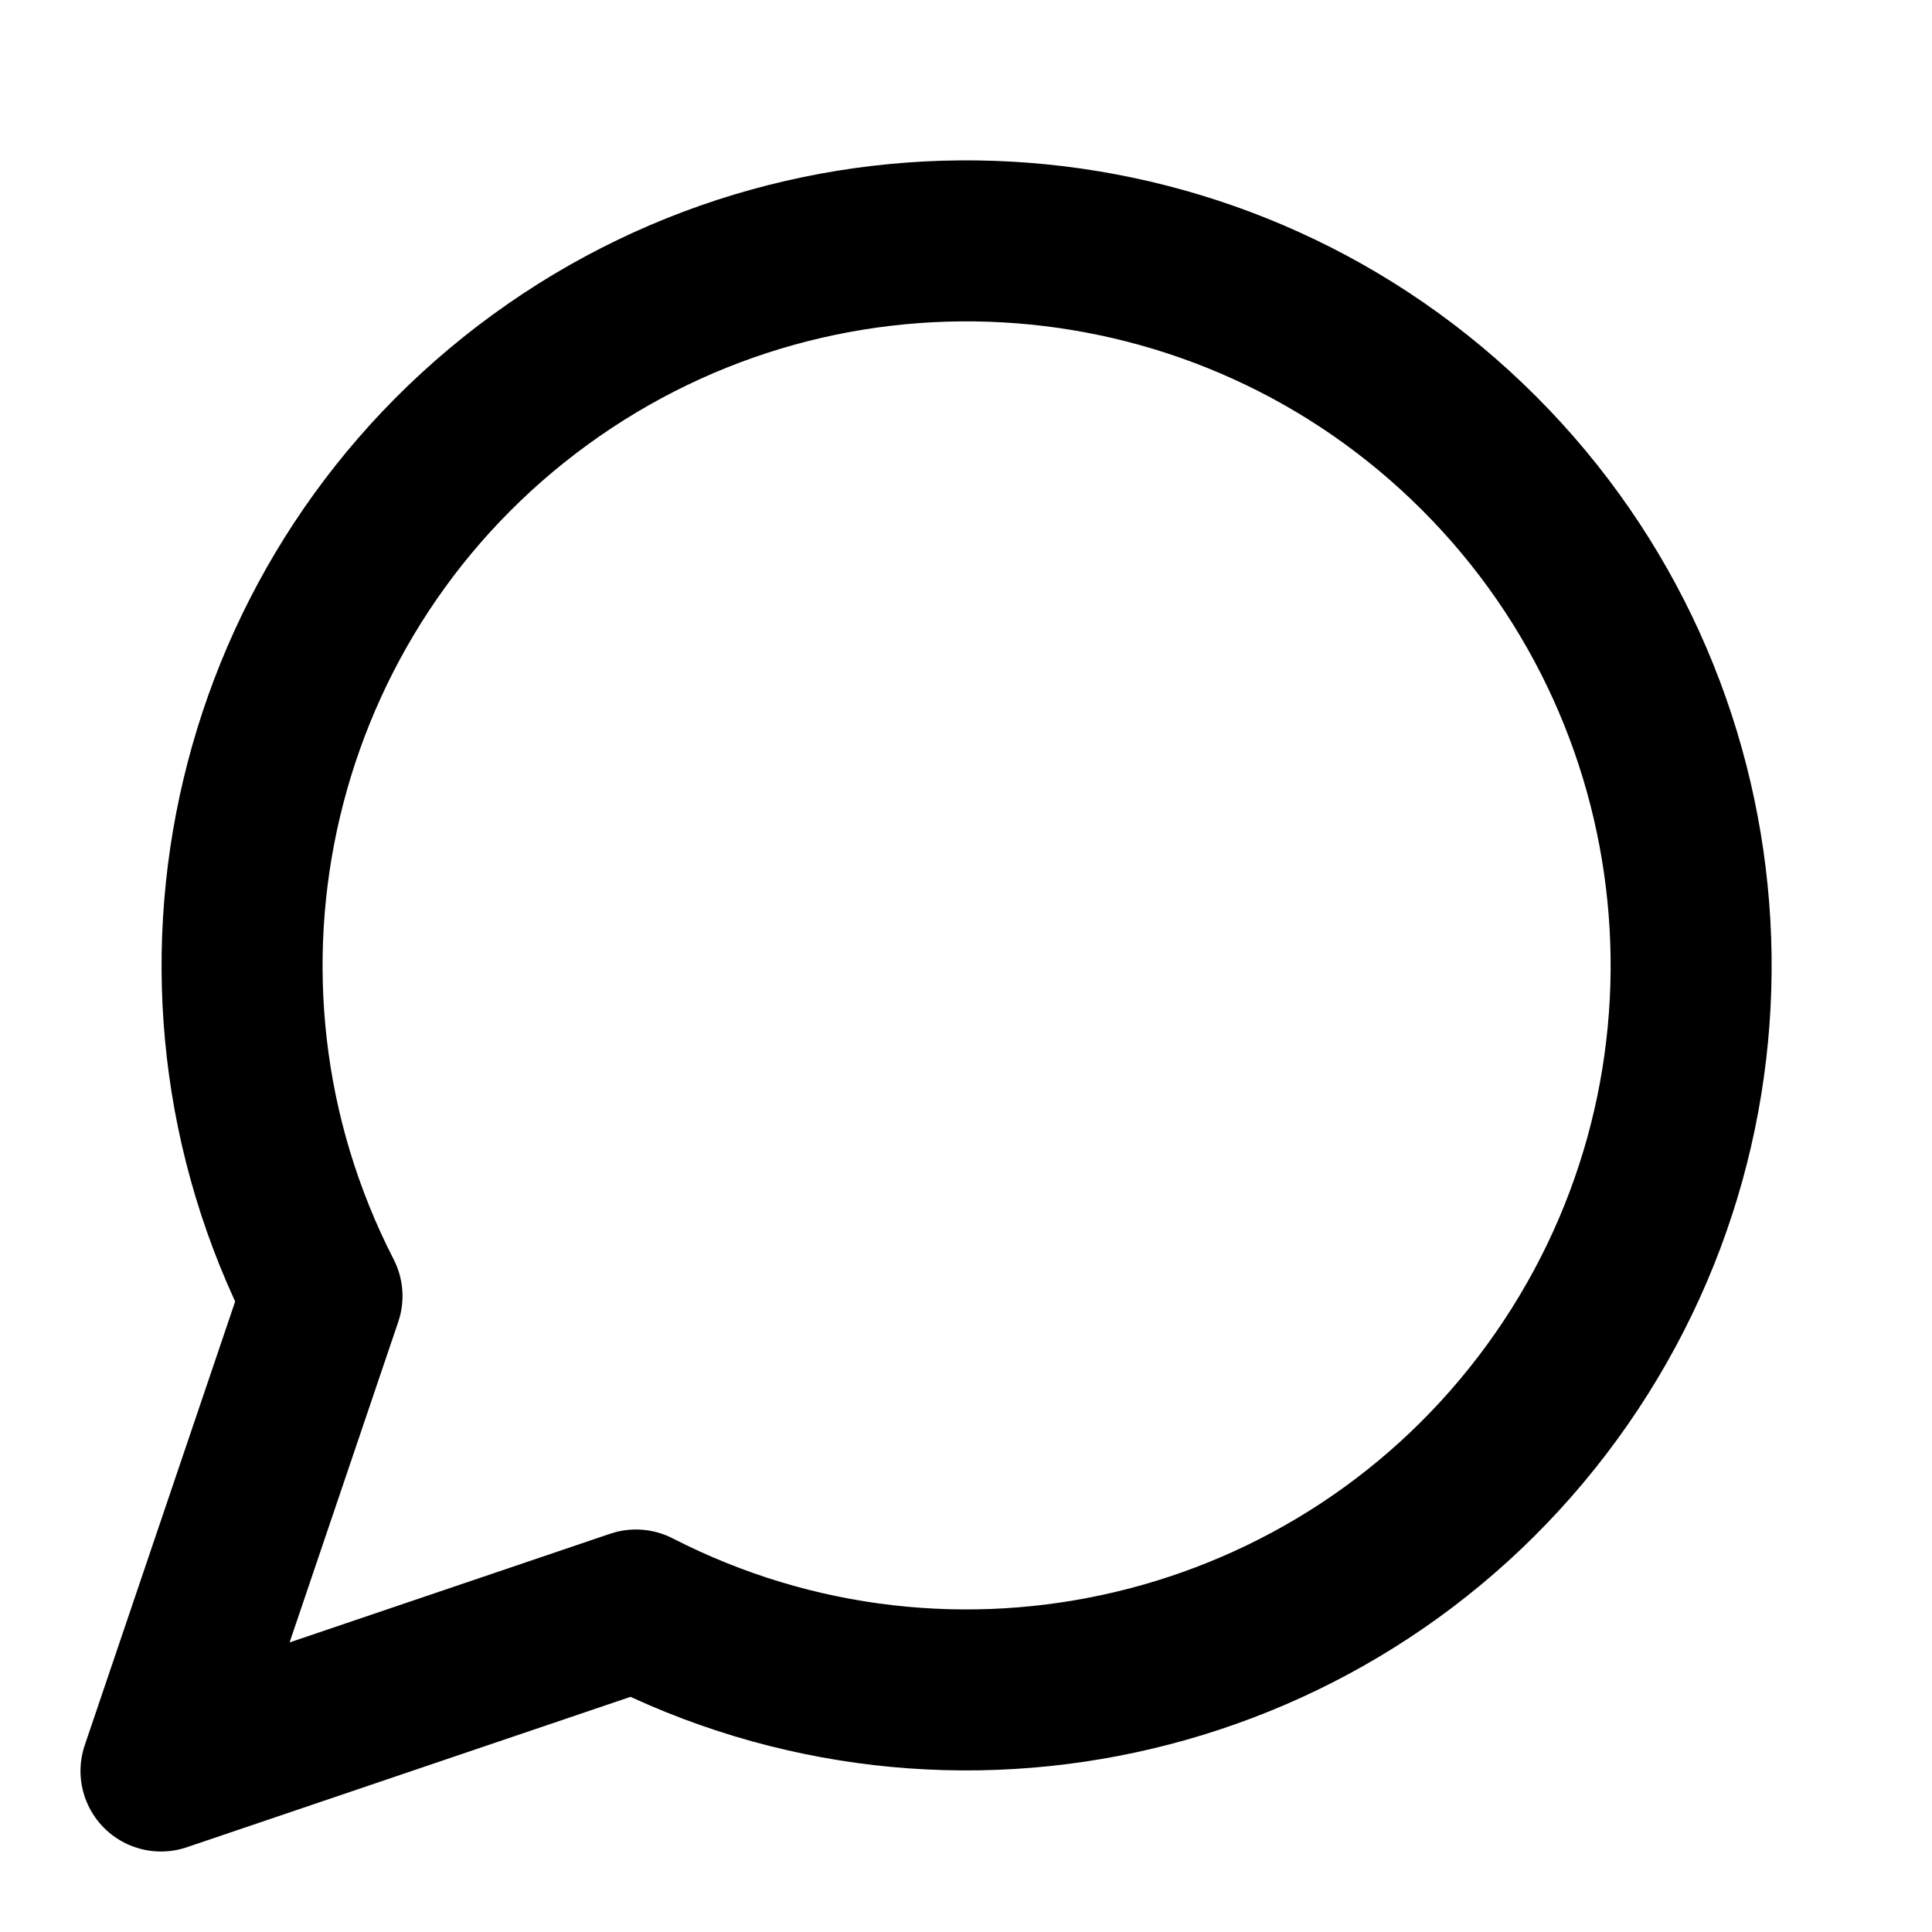
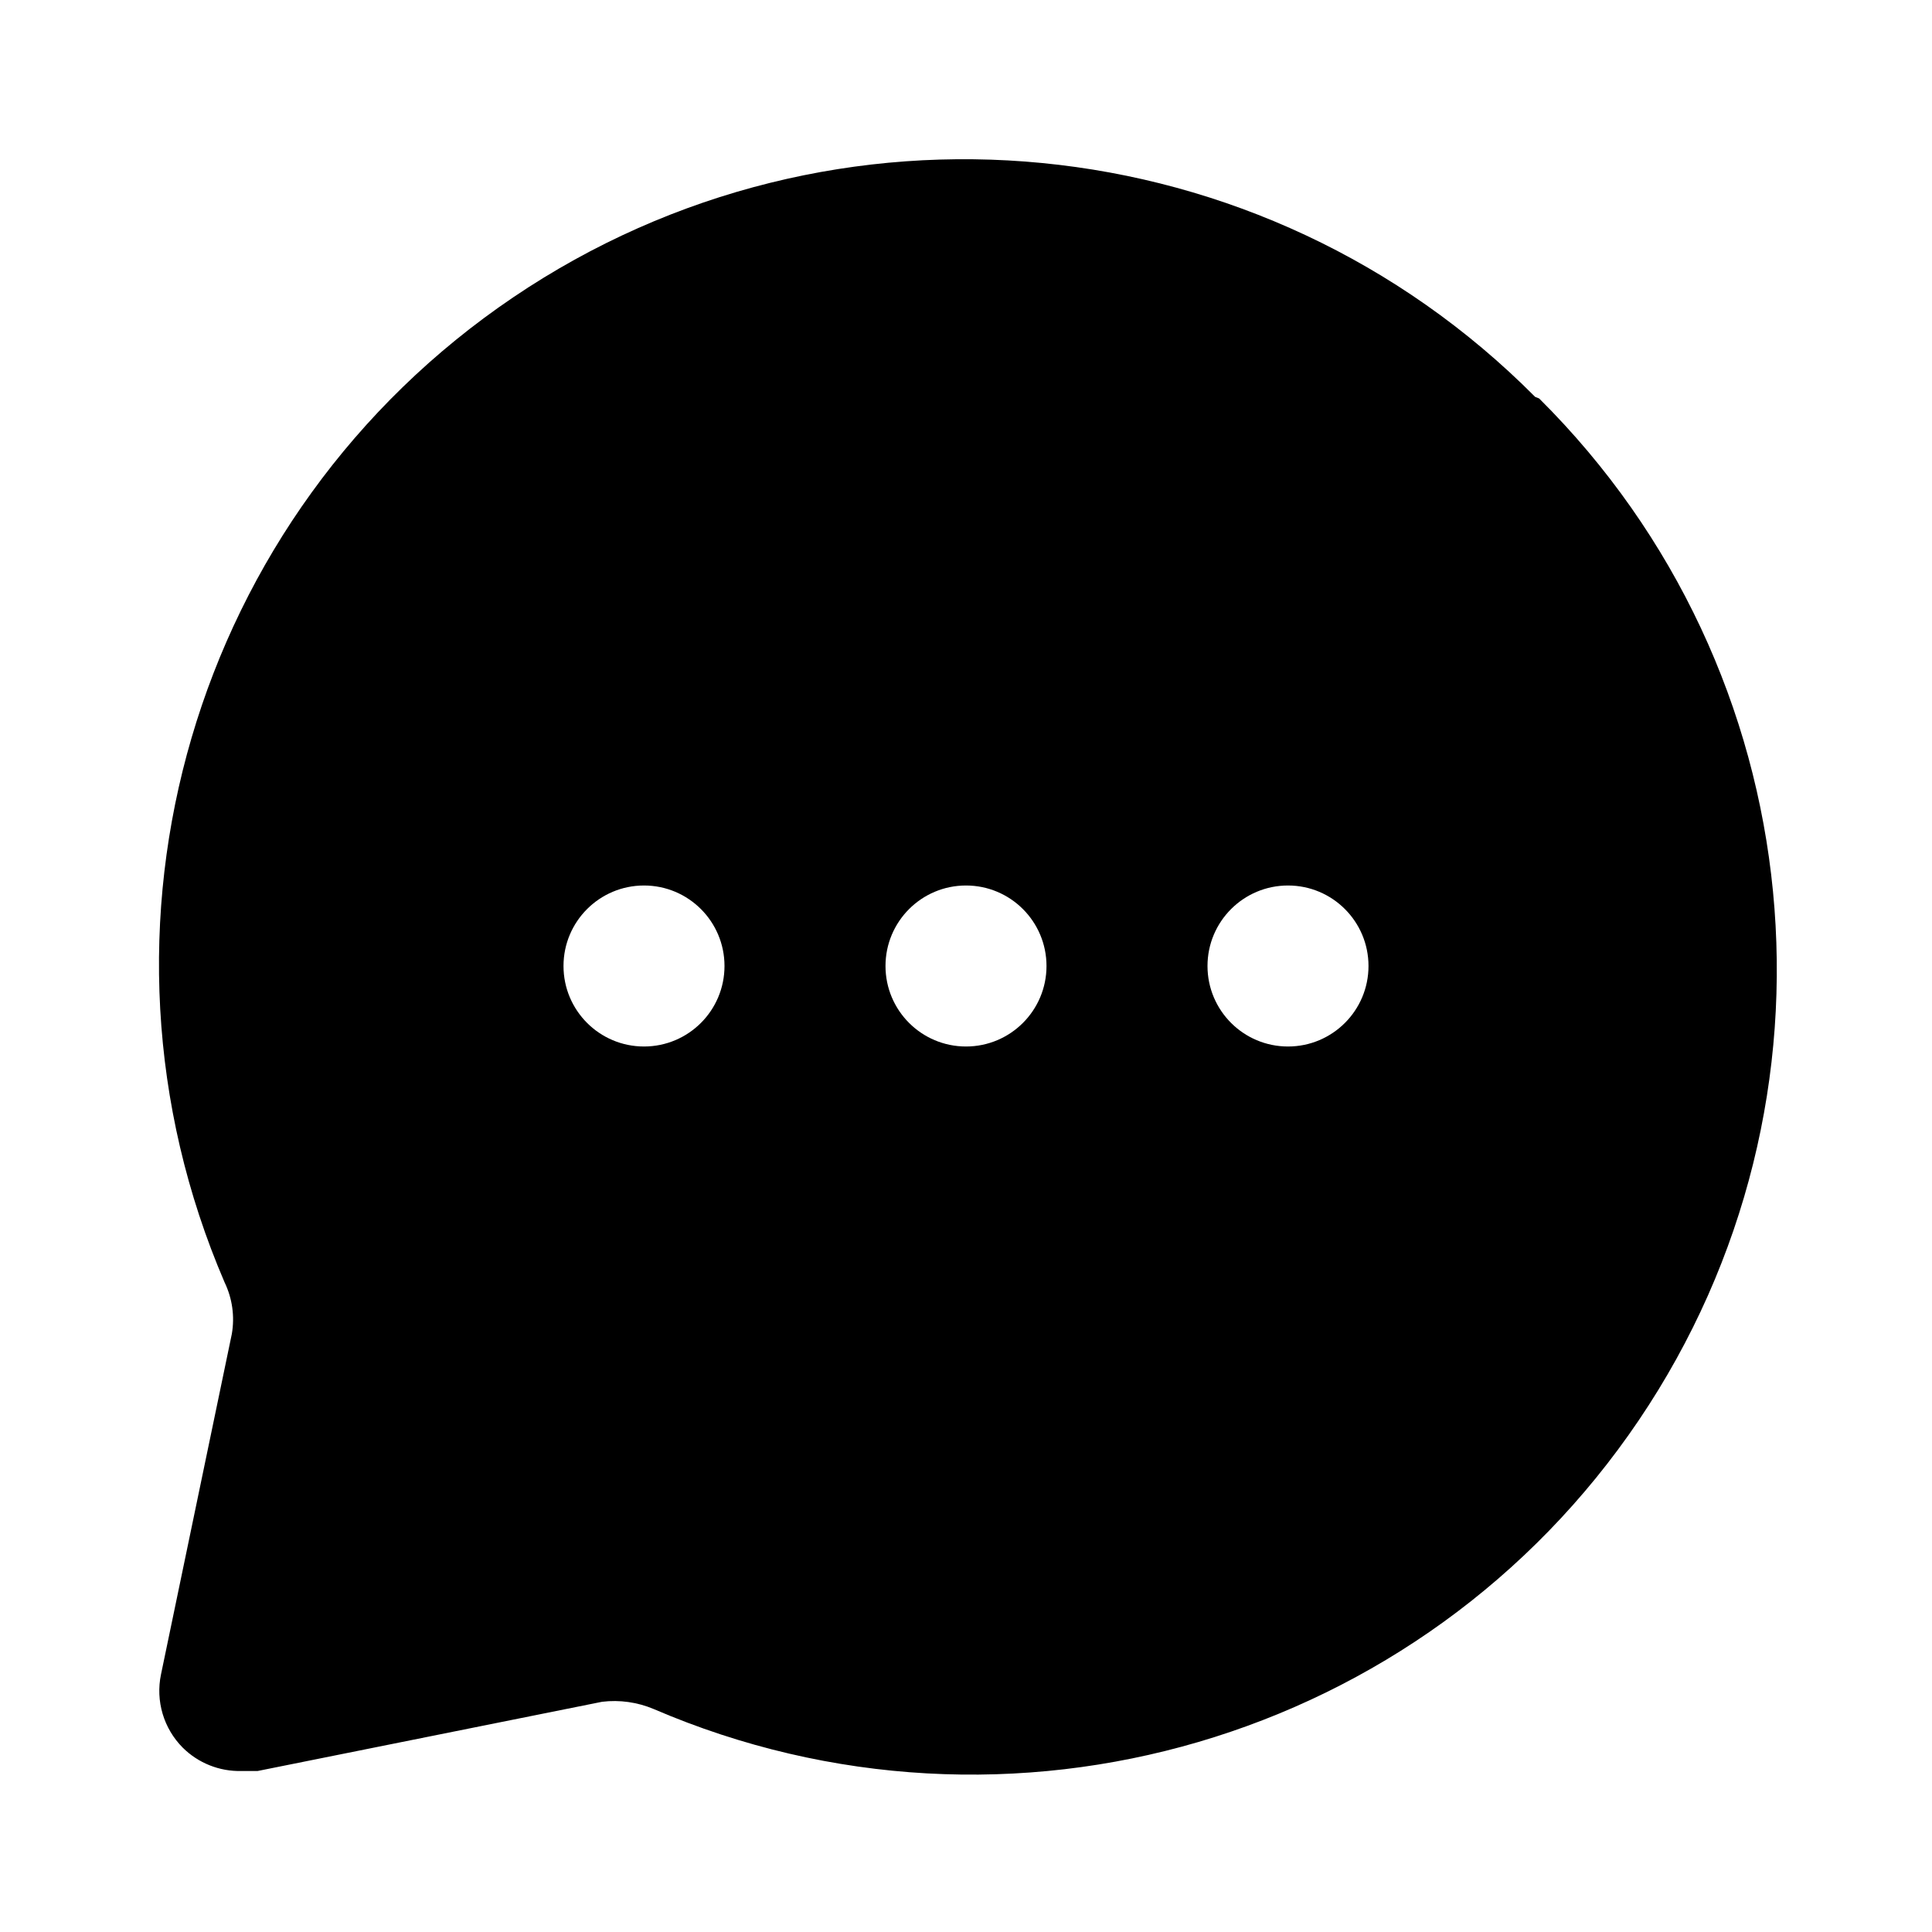
- <svg xmlns="http://www.w3.org/2000/svg" viewBox="0 0 24 24" fill="none" stroke="currentColor" stroke-width="2" stroke-linecap="round" stroke-linejoin="round">
-   <path d="M7.9 20A9 9 0 1 0 4 16.1L2 22Z" />
+ <svg xmlns="http://www.w3.org/2000/svg" viewBox="0 0 24 24" fill="currentColor">
+   <g data-name="Layer 2">
+     <g data-name="message-circle">
+       <rect width="24" height="24" opacity="0" />
+       <path d="M19.07 4.93a10 10 0 0 0-16.28 11 1.06 1.06 0 0 1 .09.64L2 20.8a1 1 0 0 0 .27.91A1 1 0 0 0 3 22h.2l4.28-.86a1.26 1.26 0 0 1 .64.09 10 10 0 0 0 11-16.28zM8 13a1 1 0 1 1 1-1 1 1 0 0 1-1 1zm4 0a1 1 0 1 1 1-1 1 1 0 0 1-1 1zm4 0a1 1 0 1 1 1-1 1 1 0 0 1-1 1z" />
+     </g>
+   </g>
</svg>
